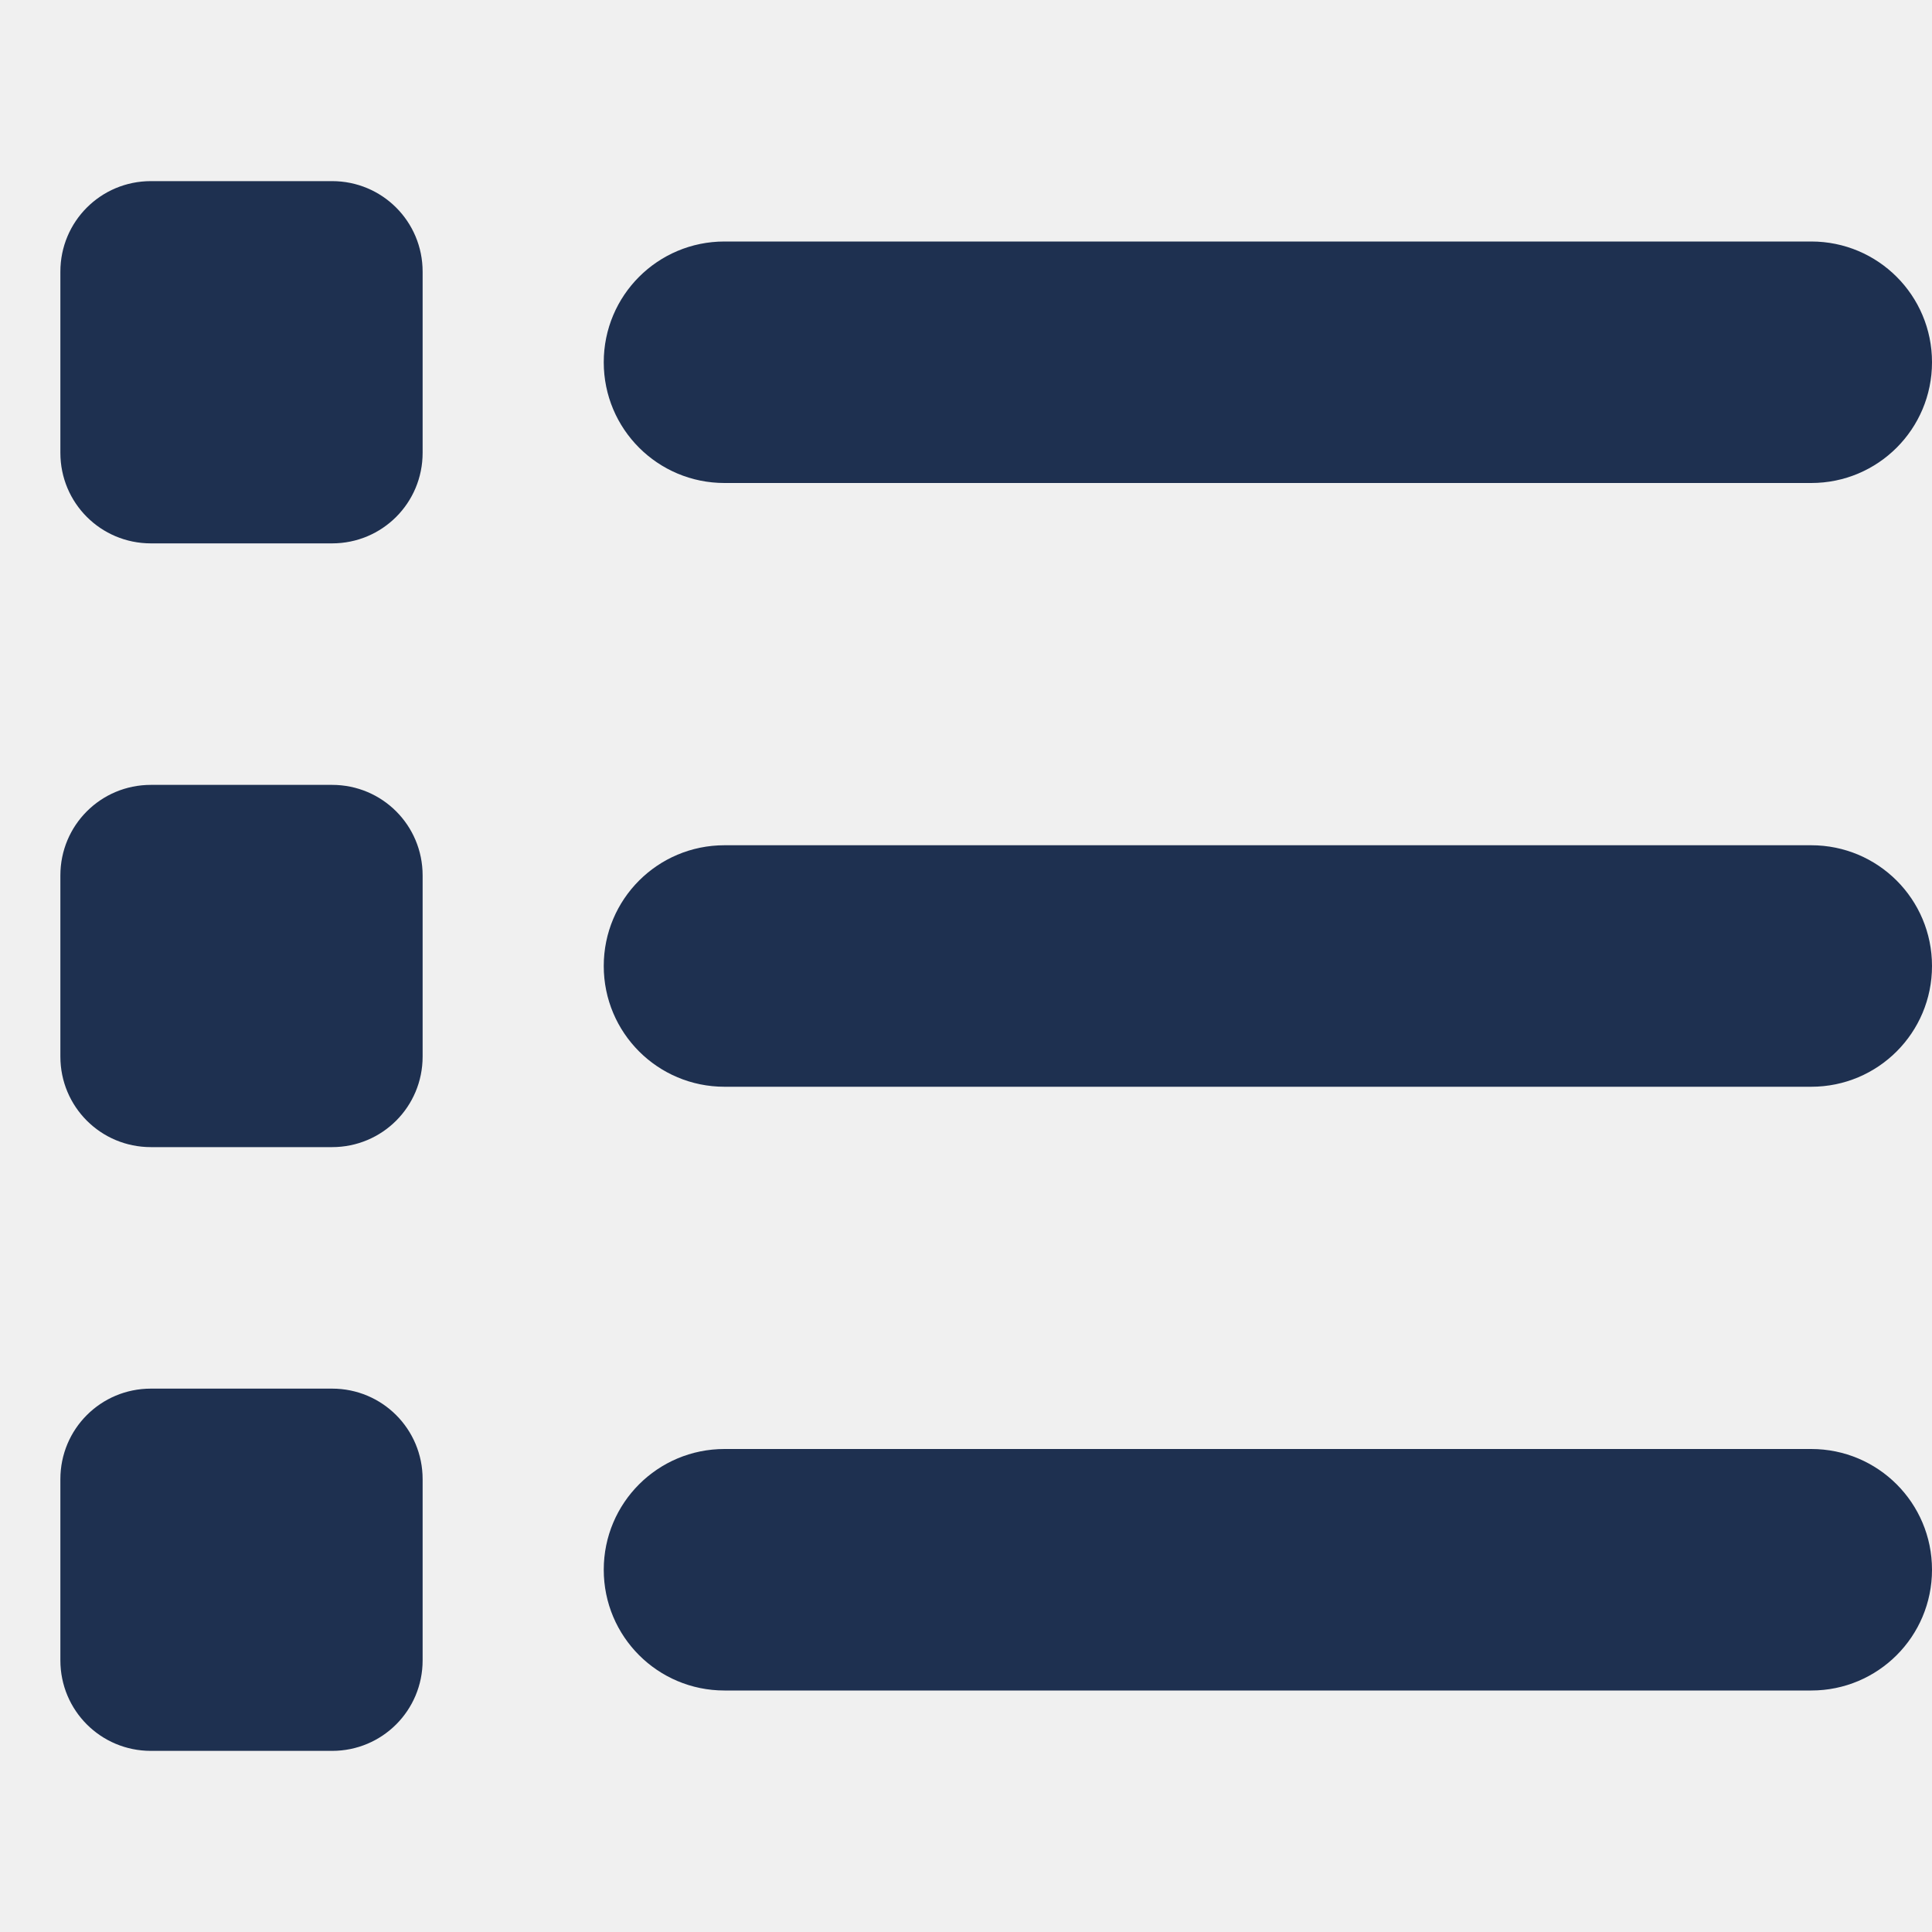
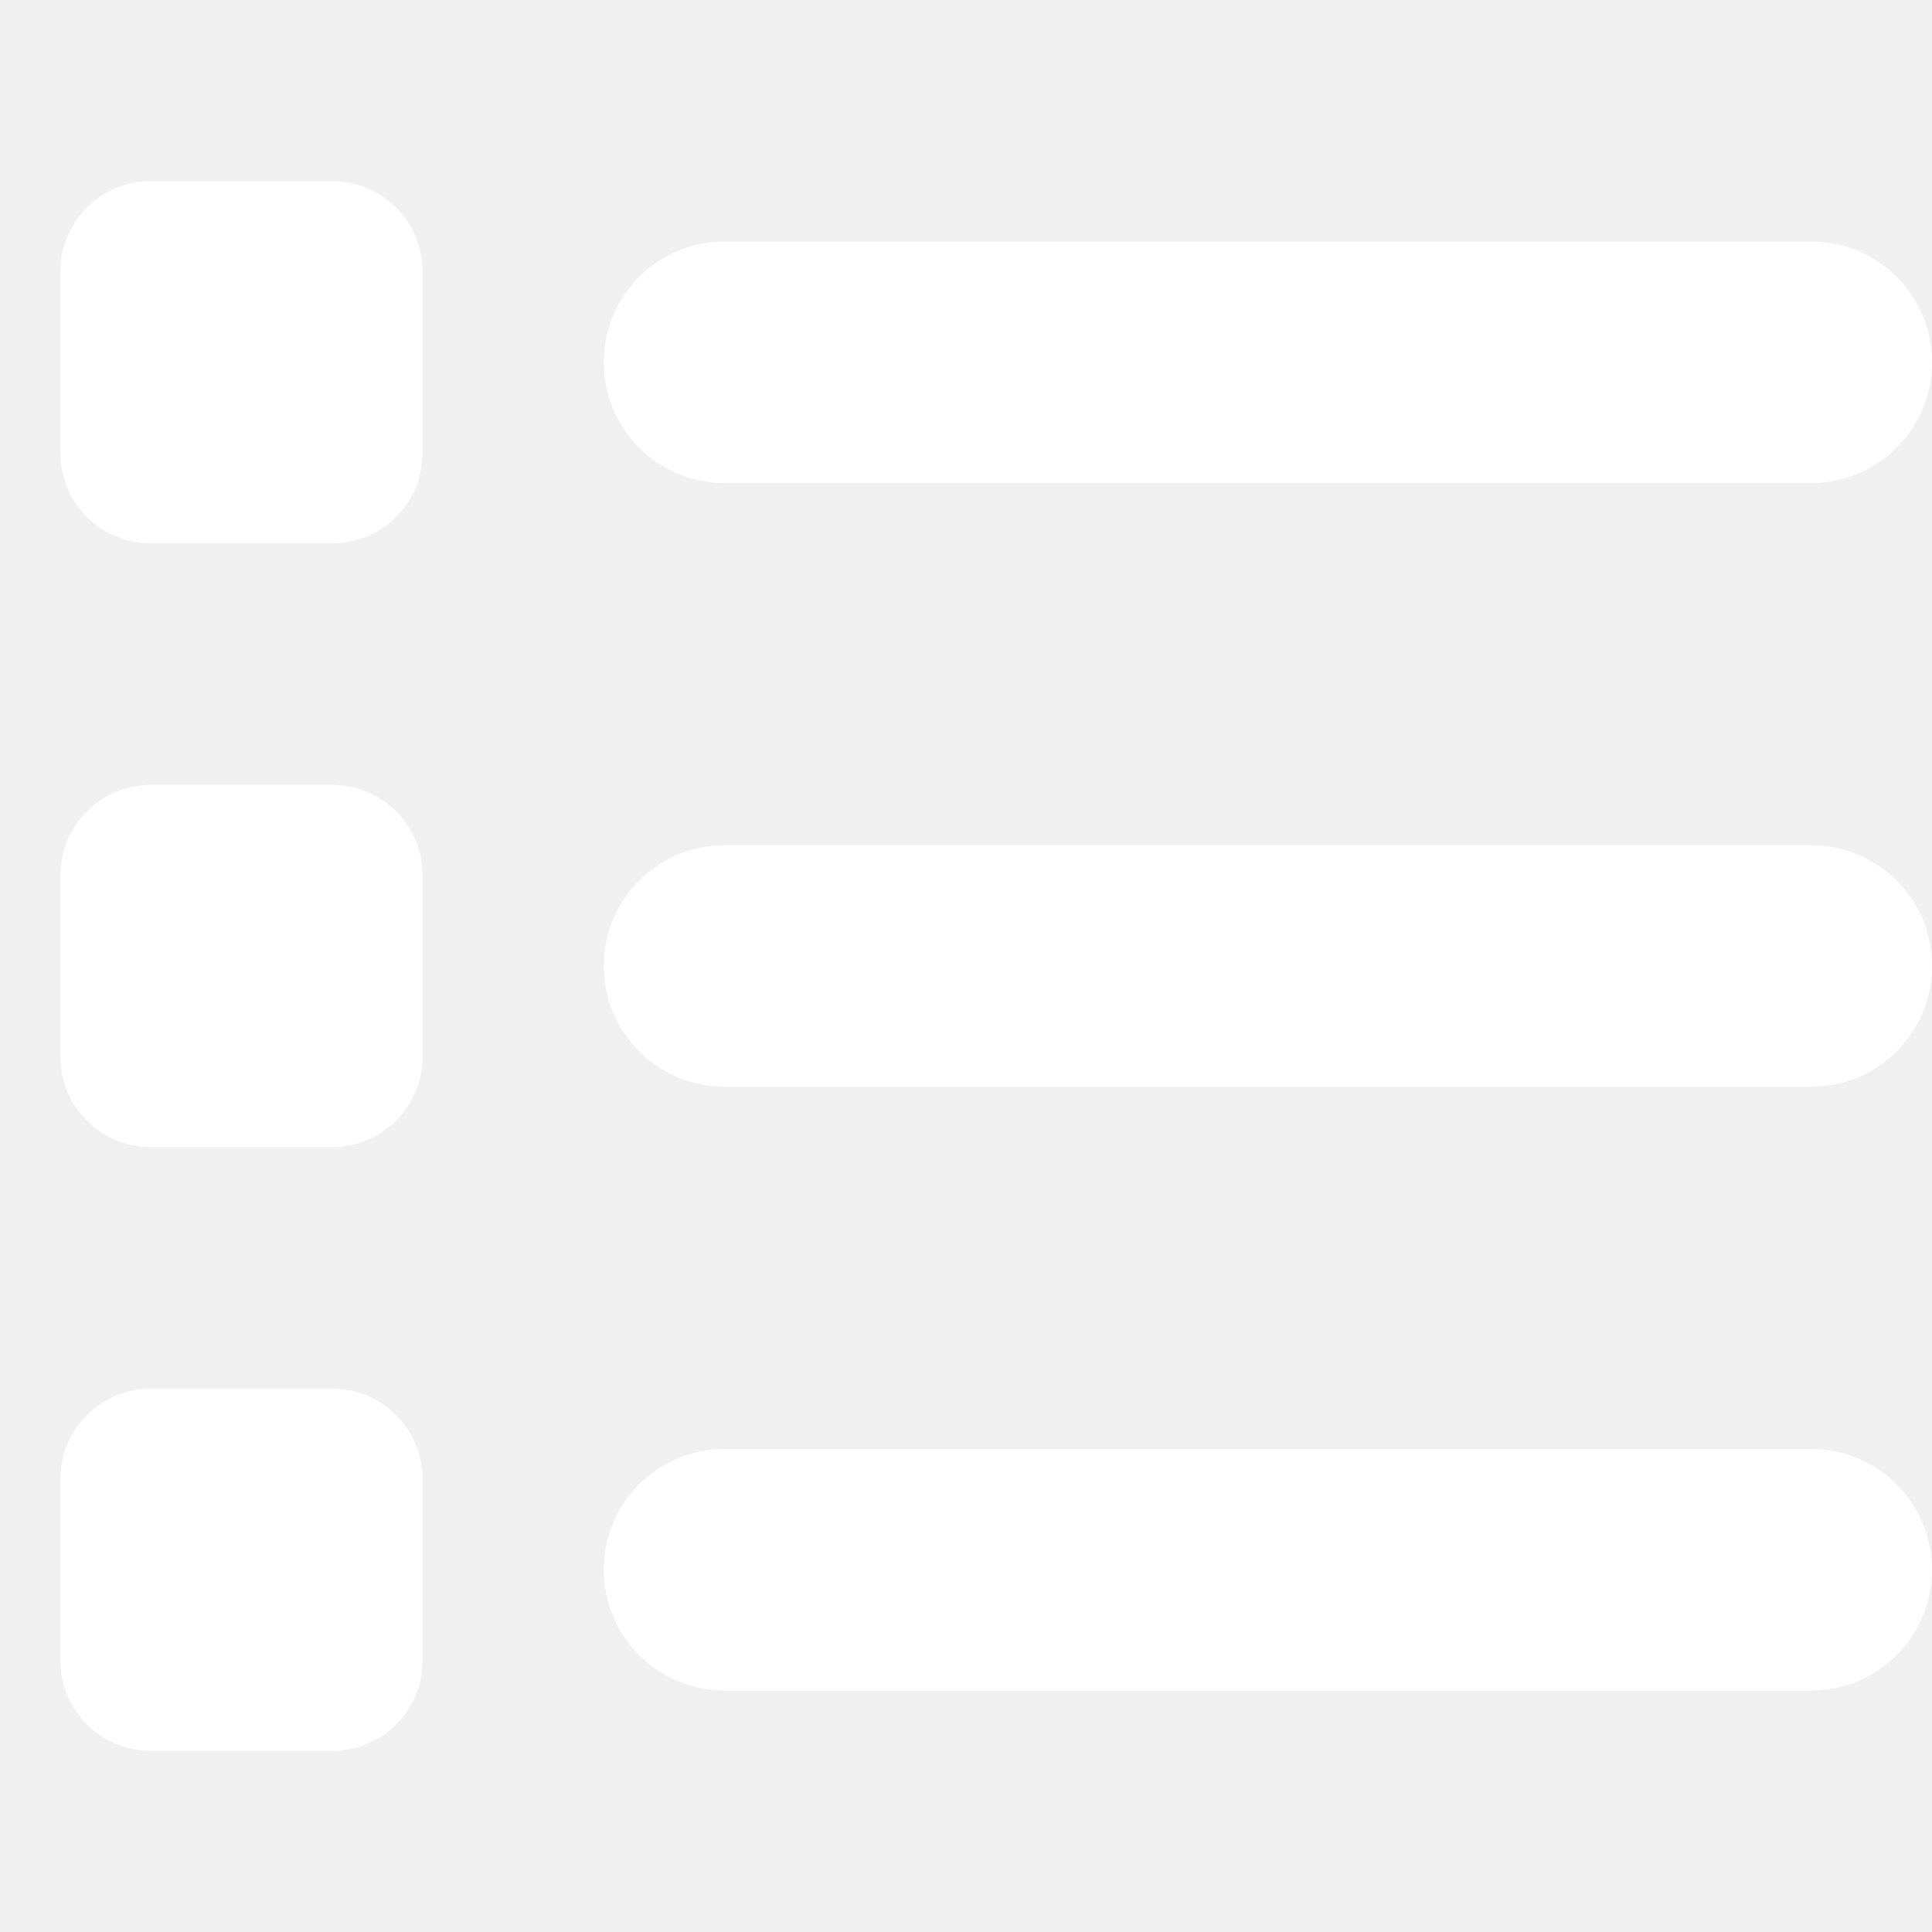
<svg xmlns="http://www.w3.org/2000/svg" height="16" width="16" viewBox="0 0 512 512">
-   <path opacity="1" fill="#1E3050" d="M40 48C26.7 48 16 58.7 16 72v48c0 13.3 10.7 24 24 24H88c13.3 0 24-10.7 24-24V72c0-13.3-10.7-24-24-24H40zM192 64c-17.7 0-32 14.3-32 32s14.3 32 32 32H480c17.7 0 32-14.3 32-32s-14.3-32-32-32H192zm0 160c-17.7 0-32 14.3-32 32s14.3 32 32 32H480c17.7 0 32-14.3 32-32s-14.3-32-32-32H192zm0 160c-17.7 0-32 14.3-32 32s14.3 32 32 32H480c17.7 0 32-14.3 32-32s-14.3-32-32-32H192zM16 232v48c0 13.3 10.7 24 24 24H88c13.3 0 24-10.7 24-24V232c0-13.3-10.7-24-24-24H40c-13.3 0-24 10.7-24 24zM40 368c-13.3 0-24 10.7-24 24v48c0 13.3 10.7 24 24 24H88c13.3 0 24-10.7 24-24V392c0-13.3-10.7-24-24-24H40z" />
+   <path opacity="1" fill="#FFFFFF" d="M40 48C26.7 48 16 58.7 16 72v48c0 13.3 10.7 24 24 24H88c13.3 0 24-10.7 24-24V72c0-13.3-10.7-24-24-24H40zM192 64c-17.7 0-32 14.3-32 32s14.3 32 32 32H480c17.7 0 32-14.3 32-32s-14.3-32-32-32H192zm0 160c-17.7 0-32 14.3-32 32s14.3 32 32 32H480c17.7 0 32-14.3 32-32s-14.3-32-32-32H192zm0 160c-17.7 0-32 14.3-32 32s14.3 32 32 32H480c17.7 0 32-14.3 32-32s-14.3-32-32-32H192zM16 232v48c0 13.3 10.7 24 24 24H88c13.3 0 24-10.7 24-24V232c0-13.3-10.7-24-24-24H40c-13.3 0-24 10.7-24 24zM40 368c-13.3 0-24 10.7-24 24v48c0 13.3 10.7 24 24 24H88c13.3 0 24-10.7 24-24V392c0-13.3-10.7-24-24-24H40z" />
</svg>
